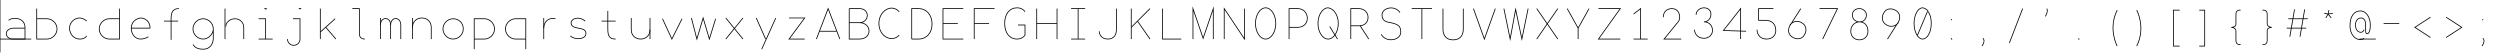
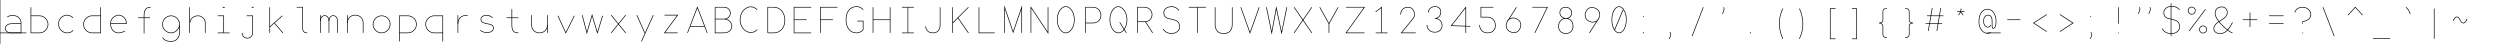
- <svg xmlns="http://www.w3.org/2000/svg" version="1.1" id="SeedHammer_Monospace_Font" x="0px" y="0px" viewBox="0 0 320 6.7" style="enable-background:new 0 0 308 6.7;" xml:space="preserve">
+ <svg xmlns="http://www.w3.org/2000/svg" version="1.1" id="SeedHammer_Monospace_Font" x="0px" y="0px" viewBox="0 0 380 6.7" style="enable-background:new 0 0 308 6.7;" xml:space="preserve">
  <style type="text/css">
	.st0{fill:none;stroke:#000000;stroke-width:0.1;stroke-miterlimit:10;}
</style>
  <line id="baseline" class="st0" x1="302" y1="5" x2="304.1" y2="5" />
  <line id="advance" class="st0" x1="0" y1="5" x2="4" y2="5" />
  <line id="height" class="st0" x1="0" y1="0" x2="0" y2="6.7" />
  <path id="a" class="st0" d="M1.1,2.6c0.6-0.5,2.1-0.3,2.1,0.9c0,0.5,0,0.6,0,1.5l0,0c0,0-0.8,0-1.6,0C1.2,5,0.8,4.7,0.8,4.3  c0-0.3,0.3-0.7,1-0.7c0.1,0,1.4,0,1.4,0" />
  <path id="b" class="st0" d="M4.7,1.1V5C5.2,5,5.3,5,6,5s1.3-0.6,1.3-1.3c0-0.7-0.6-1.3-1.3-1.3c-0.7,0-0.7,0-1.3,0" />
  <path id="c" class="st0" d="M11.1,2.7c-0.2-0.2-0.6-0.4-0.9-0.4c-0.7,0-1.3,0.6-1.3,1.3C8.9,4.4,9.5,5,10.2,5  c0.4,0,0.7-0.1,0.9-0.4" />
  <path id="d" class="st0" d="M15.3,1.1V5C15,5,14.7,5,14,5c-0.7,0-1.3-0.6-1.3-1.3c0-0.7,0.6-1.3,1.3-1.3c0.7,0,0.8,0,1.3,0" />
  <path id="e" class="st0" d="M16.8,3.6h2.4c0,0,0-0.1,0-0.1c0-0.7-0.6-1.2-1.2-1.2C17.3,2.4,16.8,2.9,16.8,3.6  C16.8,4.4,17.3,5,18,5c0.3,0,0.7-0.1,1-0.3" />
  <g id="f">
    <line class="st0" x1="21" y1="2.7" x2="22.8" y2="2.7" />
    <path class="st0" d="M22.9,1.1c-0.8,0-1,0.5-1,1.3c0,0.2,0,2.7,0,2.7" />
  </g>
  <path id="g" class="st0" d="M24.7,5.7C24.8,5.8,25,6.3,26,6.3c0.9,0,1.3-0.7,1.3-1.4c0-0.5,0-1,0-1.2c0-0.7-0.6-1.3-1.3-1.3  c-0.7,0-1.3,0.6-1.3,1.3C24.7,4.4,25.3,5,26,5c0.6,0,1.2-0.5,1.3-1.2" />
  <g id="h">
    <line class="st0" x1="28.8" y1="5" x2="28.8" y2="1.1" />
    <path class="st0" d="M31.2,5c0,0,0-1.5,0-1.5c0-0.7-0.6-1.1-1.1-1.1c-0.6,0-1.2,0.4-1.2,1" />
  </g>
  <g id="i">
    <line class="st0" x1="33.1" y1="5" x2="34.9" y2="5" />
    <polyline class="st0" points="33.1,2.4 34,2.4 34,2.4 34,5  " />
    <path class="st0" d="M34.1,1.1C34.1,1.2,34,1.2,34.1,1.1c-0.1,0.1-0.2,0-0.2,0S34,1.1,34.1,1.1C34,1.1,34.1,1.1,34.1,1.1z" />
  </g>
  <g id="j">
    <path class="st0" d="M38.5,1.1C38.5,1.2,38.5,1.2,38.5,1.1c-0.1,0.1-0.2,0-0.2,0S38.4,1.1,38.5,1.1C38.5,1.1,38.5,1.1,38.5,1.1z" />
    <path class="st0" d="M36.8,5.4" />
    <g>
      <path class="st0" d="M37.5,2.4h0.9l0,0c0,1.3,0,2.2,0,2.6c0,0.4-0.3,0.8-0.8,0.8c-0.4,0-0.8-0.3-0.8-0.8" />
    </g>
  </g>
  <g id="k">
    <polyline class="st0" points="41,1.1 41,1.1 41,5" />
    <line class="st0" x1="42.9" y1="2.4" x2="41" y2="4.1" />
    <line class="st0" x1="41.7" y1="3.5" x2="43" y2="5" />
  </g>
  <path id="l" class="st0" d="M45.1,1.1H46l0,3.2C46,4.7,46.2,5,46.7,5" />
  <g id="m">
    <line class="st0" x1="48.7" y1="5" x2="48.7" y2="2.3" />
    <path class="st0" d="M48.7,3.2c0-1.1,1.3-1.1,1.3,0c0,0,0,1.8,0,1.8" />
    <path class="st0" d="M50,3.2c0-1.1,1.3-1.1,1.3,0c0,0,0,1.8,0,1.8" />
  </g>
  <g id="n">
    <line class="st0" x1="52.8" y1="5" x2="52.8" y2="2.3" />
    <path class="st0" d="M52.8,3.5c0-1.6,2.4-1.6,2.4,0c0,0,0,1.5,0,1.5" />
  </g>
  <path id="o" class="st0" d="M59.3,3.7C59.3,4.4,58.7,5,58,5s-1.3-0.6-1.3-1.3s0.6-1.3,1.3-1.3S59.3,2.9,59.3,3.7z" />
  <path id="p" class="st0" d="M60.7,6.3V2.4c0.5,0,0.6,0,1.3,0c0.7,0,1.3,0.6,1.3,1.3C63.3,4.4,62.7,5,62,5c-0.7,0-0.6,0-1.3,0" />
  <path id="q" class="st0" d="M67.3,6.3V2.4c-0.6,0-0.6,0-1.3,0S64.7,3,64.7,3.7C64.7,4.4,65.3,5,66,5c0.7,0,0.7,0,1.3,0" />
  <g id="r">
    <line class="st0" x1="69.6" y1="5" x2="69.6" y2="2.3" />
    <path class="st0" d="M69.6,3.6c0-0.8,0.6-1.4,1.5-1.2" />
  </g>
  <path id="s" class="st0" d="M74.9,2.7c-0.8-0.7-1.8-0.3-1.8,0.2c0,0.5,0.4,0.6,0.9,0.7c0.6,0.1,1,0.2,1,0.7c0,0.7-1.3,0.9-2,0.3" />
  <g id="t">
    <line class="st0" x1="77" y1="2.7" x2="78.8" y2="2.7" />
    <path class="st0" d="M78.8,5c-0.8,0-1-0.4-1-1.3c0-0.2,0-2.3,0-2.3" />
  </g>
  <g id="u">
    <line class="st0" x1="83.2" y1="2.3" x2="83.2" y2="5" />
    <path class="st0" d="M83.2,3.8c0,1.6-2.4,1.6-2.4,0c0,0,0-1.5,0-1.5" />
  </g>
  <polyline id="v" class="st0" points="87.3,2.4 86,5 84.8,2.4 " />
  <polyline id="w" class="st0" points="88.5,2.3 89.2,5 90,2.3 90.8,5 91.6,2.4 " />
  <g id="x">
    <line class="st0" x1="92.9" y1="2.3" x2="95.1" y2="5" />
    <line class="st0" x1="95.1" y1="2.3" x2="92.9" y2="5" />
  </g>
  <g id="y">
    <line class="st0" x1="96.8" y1="2.3" x2="98" y2="5" />
    <line class="st0" x1="99.3" y1="2.3" x2="97.5" y2="6.3" />
  </g>
  <polyline id="z" class="st0" points="101,2.3 103,2.3 101,5 103,5 " />
  <g id="A">
    <polyline class="st0" points="104.5,5 106,1.1 107.5,5  " />
    <line class="st0" x1="104.9" y1="4" x2="107.1" y2="4" />
  </g>
  <path id="B" class="st0" d="M108.7,1.1c0,0,1.3,0,1.3,0c1.4,0,1.3,1.8,0,1.8c0,0-1.3,0-1.3,0s1.3,0,1.3,0c1.6,0,1.7,2.1,0,2.1  c0,0-1.3,0-1.3,0V1.1" />
  <path id="C" class="st0" d="M115.1,1.5c-1-1.1-2.6-0.1-2.6,1.5c0,1.7,1.7,2.5,2.6,1.5" />
  <path id="D" class="st0" d="M116.7,5c0,0,0-3.9,0-3.9c0,0,0.9,0,0.9,0c0.9,0,1.7,0.7,1.7,2c0,1.1-0.7,1.9-1.7,1.9  C117.6,5,116.7,5,116.7,5" />
  <g id="E">
    <polyline class="st0" points="123.3,1.1 120.7,1.1 120.7,5 123.3,5  " />
    <line class="st0" x1="120.7" y1="3" x2="122.6" y2="3" />
  </g>
  <g id="F">
    <polyline class="st0" points="127.3,1.1 124.7,1.1 124.7,5  " />
    <line class="st0" x1="124.7" y1="3" x2="126.6" y2="3" />
  </g>
  <path id="G" class="st0" d="M131.2,1.5c-0.1-0.2-0.5-0.5-1-0.5c-1,0-1.6,0.8-1.6,2c0,1.2,0.6,2,1.6,2c0.4,0,0.8-0.2,1-0.5  l0,-1.3l-0.9,0" />
  <g id="H">
    <line class="st0" x1="132.7" y1="1.1" x2="132.7" y2="5" />
    <line class="st0" x1="135.3" y1="1.1" x2="135.3" y2="5" />
    <line class="st0" x1="132.7" y1="3" x2="135.3" y2="3" />
  </g>
  <g id="I">
    <line class="st0" x1="138" y1="1.1" x2="138" y2="5" />
    <line class="st0" x1="137.1" y1="1.1" x2="138.9" y2="1.1" />
    <line class="st0" x1="137.1" y1="5" x2="138.9" y2="5" />
  </g>
  <path id="J" class="st0" d="M142.9,1.1c0,0,0,2.7,0,2.7c0,0.5-0.2,1.2-1.1,1.2c-0.9,0-1.1-0.7-1.1-1" />
  <g id="K">
    <polyline class="st0" points="144.8,1.1 144.8,1.1 144.8,5  " />
    <line class="st0" x1="147.2" y1="1.1" x2="144.8" y2="3.5" />
    <line class="st0" x1="145.6" y1="2.7" x2="147.2" y2="5" />
  </g>
  <path id="L" class="st0" d="M148.8,1.1V5c0.8,0,1.6,0,2.4,0" />
  <polyline id="M" class="st0" points="152.7,5 152.7,1.1 154,4.9 155.3,1.1 155.3,5 " />
  <polyline id="N" class="st0" points="156.7,5 156.7,1.1 159.3,5 159.3,1.1 " />
  <path id="O" class="st0" d="M163.3,3c0,1.1-0.6,2-1.3,2s-1.3-0.9-1.3-2s0.6-2,1.3-2S163.3,1.9,163.3,3z" />
  <path id="P" class="st0" d="M165,5V1.1l0,0c0,0,1,0,1.1,0c1.6,0,1.7,2.4,0,2.4c0,0-1.1,0-1.1,0" />
  <g id="Q">
    <path class="st0" d="M171.3,3c0,1.1-0.6,2-1.3,2c-0.7,0-1.3-0.9-1.3-2s0.6-2,1.3-2C170.7,1.1,171.3,1.9,171.3,3z" />
    <line class="st0" x1="170.2" y1="3.4" x2="171.2" y2="5" />
  </g>
  <g id="R">
    <path class="st0" d="M172.9,3.3c0,0,1,0,1.1,0c1.5,0,1.5-2.2-0.1-2.2c0,0-1,0-1,0V5" />
    <path class="st0" d="M174.1,3.3" />
    <line class="st0" x1="175.2" y1="5" x2="174.1" y2="3.3" />
  </g>
  <path id="S" class="st0" d="M179.2,1.6c-0.7-1-2.3-0.6-2.3,0.3c0,0.7,0.4,0.9,1.1,1c0.9,0.2,1.3,0.4,1.3,1.2  c0,1.1-1.9,1.4-2.5,0.3" />
  <g id="T">
    <line class="st0" x1="180.7" y1="1.1" x2="183.3" y2="1.1" />
    <line class="st0" x1="182" y1="5" x2="182" y2="1.1" />
  </g>
  <path id="U" class="st0" d="M184.7,1.1v2.6c0,0-0.1,1.4,1.3,1.4c1.4,0,1.3-1.4,1.3-1.4l0-2.6" />
  <polyline id="V" class="st0" points="191.4,1.1 190,5 188.6,1.1 " />
  <polyline id="W" class="st0" points="192.5,1.1 193.3,5 194,1.2 194.8,5 195.6,1.1 " />
  <g id="X">
    <line class="st0" x1="196.7" y1="1.1" x2="199.4" y2="5" />
    <line class="st0" x1="199.4" y1="1.1" x2="196.7" y2="5" />
  </g>
  <g id="Y">
    <polyline class="st0" points="200.6,1.1 202,3.6 202,5  " />
    <line class="st0" x1="202" y1="3.6" x2="203.4" y2="1.1" />
  </g>
  <polyline id="Z" class="st0" points="204.6,1.1 207.4,1.1 204.6,5 207.4,5 " />
  <g id="one">
    <polyline class="st0" points="209.1,1.8 210,1.1 210,1.1 210,5  " />
    <line class="st0" x1="209.1" y1="5" x2="210.9" y2="5" />
  </g>
  <path id="two" class="st0" d="M212.9,2.2c0-0.7,0.5-1.1,1.1-1.1c0.8,0,1,0.7,1,1.1c0,0.4-0.2,0.6-0.2,0.6L213,5h2.2" />
  <path id="three" class="st0" d="M217.1,1.9c0-0.6,0.6-0.9,1-0.9c0.5,0,0.9,0.3,0.9,0.8c0,0.7-0.5,1-0.9,1c0,0,0,0,0,0  c0,0,0,0,0,0c0.7,0,1.1,0.5,1.1,1.1c0,0.5-0.4,1-1.1,1c-0.9,0-1.2-0.7-1.2-1.1" />
  <polyline id="four" class="st0" points="223.5,4 220.6,3.9 222.8,1.1 222.8,5 " />
  <path id="five" class="st0" d="M227,1.1h-1.9l0,1.5c0,0,0.6,0,0.9,0c0.7,0,1.3,0.4,1.3,1.3c0,0.6-0.4,1.1-1.2,1.1  c-0.8,0-1.2-0.6-1.2-1.2" />
  <path id="six" class="st0" d="M230.5,1.1l-1.4,2.2c-0.3,0.5-0.2,1.2,0.4,1.5s1.2,0.2,1.5-0.4c0.3-0.5,0.2-1.2-0.4-1.5  c-0.5-0.3-1.1-0.2-1.5,0.3" />
  <polyline id="seven" class="st0" points="232.9,1.1 235.2,1.1 233.3,5 " />
  <path id="eight" class="st0" d="M238,2.8c-0.3,0-0.9-0.2-0.9-0.9c0-0.4,0.3-0.8,0.9-0.8c0.5,0,0.9,0.4,0.9,0.8  C238.9,2.5,238.5,2.8,238,2.8c-0.5,0-1.1,0.4-1.1,1.2c0,0.6,0.4,1.1,1.1,1.1c0.6,0,1.1-0.4,1.1-1.1C239.1,3.2,238.6,2.8,238,2.8" />
  <path id="nine" class="st0" d="M241.6,5l1.4-2.2c0.3-0.5,0.2-1.2-0.4-1.5s-1.2-0.2-1.5,0.4c-0.3,0.5-0.2,1.2,0.4,1.5  c0.5,0.3,1.1,0.2,1.5-0.3" />
  <path id="zero" class="st0" d="M245.4,4.6l1.3-3.1c0,0,0.1,0,0.1,0c0.3,0.4,0.4,0.9,0.4,1.5c0,1.1-0.5,2-1.1,2s-1.1-0.9-1.1-2  s0.5-2,1.1-2c0.2,0,0.5,0.2,0.7,0.4" />
  <g id="colon">
    <path class="st0" d="M249.8,5C249.8,5,249.8,5,249.8,5C249.8,5,249.7,5,249.8,5C249.7,4.9,249.8,4.9,249.8,5   C249.8,4.9,249.8,4.9,249.8,5z" />
    <path class="st0" d="M249.8,2.5C249.8,2.5,249.8,2.6,249.8,2.5C249.8,2.6,249.7,2.5,249.8,2.5C249.7,2.5,249.8,2.5,249.8,2.5   C249.8,2.5,249.8,2.5,249.8,2.5z" />
  </g>
  <path id="comma" class="st0" d="M253.8,4.9c0.4,0.3-0.1,1-0.1,1" />
  <line id="slash" class="st0" x1="257.2" y1="5.5" x2="258.9" y2="1.1" />
  <path id="apostrophe" class="st0" d="M262,1.1c0.2,0.4-0.2,1-0.2,1" />
  <path id="period" class="st0" d="M266.1,5C266.1,5,266.1,5,266.1,5C266,5,266,5,266.1,5C266,5,266,4.9,266.1,5  C266.1,4.9,266.1,5,266.1,5z" />
  <path id="leftparen" class="st0" d="M271,5.9c0,0-1.2-2.2,0-4.6" />
  <path id="rightparen" class="st0" d="M273.5,1.3c0,0,1.2,2.2,0,4.6" />
  <polyline id="leftbracket" class="st0" points="279,1.3 278.2,1.3 278.2,5.9 279,5.9 " />
  <polyline id="rightbracket" class="st0" points="281.5,5.9 282.2,5.9 282.2,1.3 281.5,1.3 " />
  <path id="leftcurlybrace" class="st0" d="M286.8,1.3c0,0-0.6-0.1-0.6,0.5c0,0.2,0,1,0,1.3c0,0.4-0.6,0.4-0.6,0.4s0.6,0,0.6,0.5  c0,0.3,0,1,0,1.2c0,0.6,0.6,0.5,0.6,0.5" />
  <path id="rightcurlybrace" class="st0" d="M289.6,5.7c0,0,0.6,0.1,0.6-0.5c0-0.2,0-1,0-1.3c0-0.4,0.6-0.4,0.6-0.4s-0.6,0-0.6-0.5  c0-0.3,0-1,0-1.2c0-0.6-0.6-0.5-0.6-0.5" />
  <g id="hash">
    <line class="st0" x1="293.7" y1="1.2" x2="293.1" y2="4.7" />
    <line class="st0" x1="295" y1="1.2" x2="294.4" y2="4.7" />
    <line class="st0" x1="292.9" y1="2.4" x2="295.4" y2="2.4" />
    <line class="st0" x1="292.7" y1="3.6" x2="295.2" y2="3.6" />
  </g>
  <g id="star">
    <line class="st0" x1="298" y1="1.8" x2="298.6" y2="1.7" />
    <polyline class="st0" points="298.1,1.3 298,1.8 297.5,1.7  " />
    <polyline class="st0" points="297.7,2.3 298,1.8 298.4,2.3  " />
  </g>
  <path id="at" class="st0" d="M302.6,4.9c-0.6,0.5-1.8-0.1-1.8-1.6c0-1.3,0.6-1.9,1.3-1.9c0.9,0,1.3,1,1.3,1.8  c0,0.8-0.2,1.2-0.5,1.1c-0.1-0.1-0.1-0.3-0.1-0.5c0-0.1,0-0.4,0-0.6c0-0.7-0.3-0.9-0.6-0.9c-0.5,0-0.7,0.5-0.7,0.9  c0,1,0.9,1.2,1.1,0.6" />
  <line id="dash" class="st0" x1="305.1" y1="3" x2="307.1" y2="3" />
  <polyline id="lt" class="st0" points="311.1,2.2 309.1,3.5 311.1,4.8 " />
  <polyline id="gt" class="st0" points="313.1,2.2 315.1,3.5 313.1,4.8 " />
  <g id="semicolon">
    <path class="st0" d="M317.8,2.5C317.8,2.5,317.8,2.6,317.8,2.5C317.8,2.6,317.7,2.5,317.8,2.5C317.7,2.5,317.8,2.5,317.8,2.5   C317.8,2.5,317.8,2.5,317.8,2.5z" />
    <path class="st0" d="M317.8,4.9c0.4,0.3-0.1,1-0.1,1" />
  </g>
+   <g id="exclam">
+     <line class="st0" x1="322" y1="1.1" x2="322" y2="3.6" />
+     <path class="st0" d="M322,5C322,5,322,5,322,5C321.9,5,321.9,5,322,5C321.9,4.9,321.9,4.9,322,5C322,4.9,322,5,322,5z" />
+   </g>
+   <g id="quotedbl">
+     <path class="st0" d="M325.2,1.1c0.2,0.4-0.2,1-0.2,1" />
+     <path class="st0" d="M326.8,1.1c0.2,0.4-0.2,1-0.2,1" />
+   </g>
+   <g id="dollar">
+     <path class="st0" d="M331.3,1.5c-0.75-0.95-2.4-0.55-2.4,0.4c0,0.7,0.4,0.9,1.1,1c0.9,0.2,1.3,0.4,1.3,1.2   c0,1.15-2,1.45-2.65,0.25" />
+     <line class="st0" x1="330" y1="0.5" x2="330" y2="5.5" />
+   </g>
+   <g id="percent">
+     <line class="st0" x1="332.76" y1="4.7" x2="335.24" y2="1.4" />
+     <path class="st0" d="M333.69,1.62c0,0.304-0.246,0.55-0.55,0.55s-0.55-0.246-0.55-0.55s0.246-0.55,0.55-0.55   S333.69,1.316,333.69,1.62z" />
+     <path class="st0" d="M335.42,4.48c0,0.304-0.246,0.55-0.55,0.55s-0.55-0.246-0.55-0.55s0.246-0.55,0.55-0.55   S335.42,4.176,335.42,4.48z" />
+   </g>
+   <path id="ampersand" class="st0" d="M339.35,5c-0.4,0-2.65-1.85-2.65-2.95c0-0.7,0.5-1,1-1c0.55,0,0.85,0.4,0.85,0.85  c0,0.7-0.75,1.05-1.3,1.4c-0.5,0.3-0.75,0.7-0.75,1.05c0,0.5,0.45,0.75,0.95,0.75c0.85,0,1.35-0.65,1.9-1.7" />
+   <g id="plus">
+     <line class="st0" x1="340.9" y1="3" x2="343.1" y2="3" />
+     <line class="st0" x1="342" y1="1.9" x2="342" y2="4.1" />
+   </g>
+   <g id="equal">
+     <line class="st0" x1="344.9" y1="2.4" x2="347.1" y2="2.4" />
+     <line class="st0" x1="344.9" y1="3.6" x2="347.1" y2="3.6" />
+   </g>
+   <g id="question">
+     <path class="st0" d="M348.8,1.9c0.15-0.5,0.6-0.8,1.2-0.8c0.7,0,1.25,0.5,1.25,1.1c0,0.65-0.55,0.95-1.25,1.1l0,0.3" />
+     <path class="st0" d="M350,5C350,5,350,5,350,5C349.9,5,349.9,5,350,5C349.9,4.9,349.9,4.9,350,5C350,4.9,350,5,350,5z" />
+   </g>
+   <line id="backslash" class="st0" x1="353.1" y1="1.1" x2="354.8" y2="5.5" />
+   <polyline id="asciicircum" class="st0" points="356.9,2.3 358,1.1 359.1,2.3 " />
+   <line id="_" class="st0" x1="360.7" y1="5.85" x2="363.3" y2="5.85" />
+   <path id="grave" class="st0" d="M365.7,1.1c0.35,0.25,0.6,0.75,0.65,1.05" />
+   <line id="bar" class="st0" x1="370" y1="1.3" x2="370" y2="5.9" />
+   <path id="asciitilde" class="st0" d="M372.9,3.16c0.3-0.8,0.75-0.75,1.05-0.1c0.3,0.65,0.75,0.6,1.05-0.2" />
</svg>
